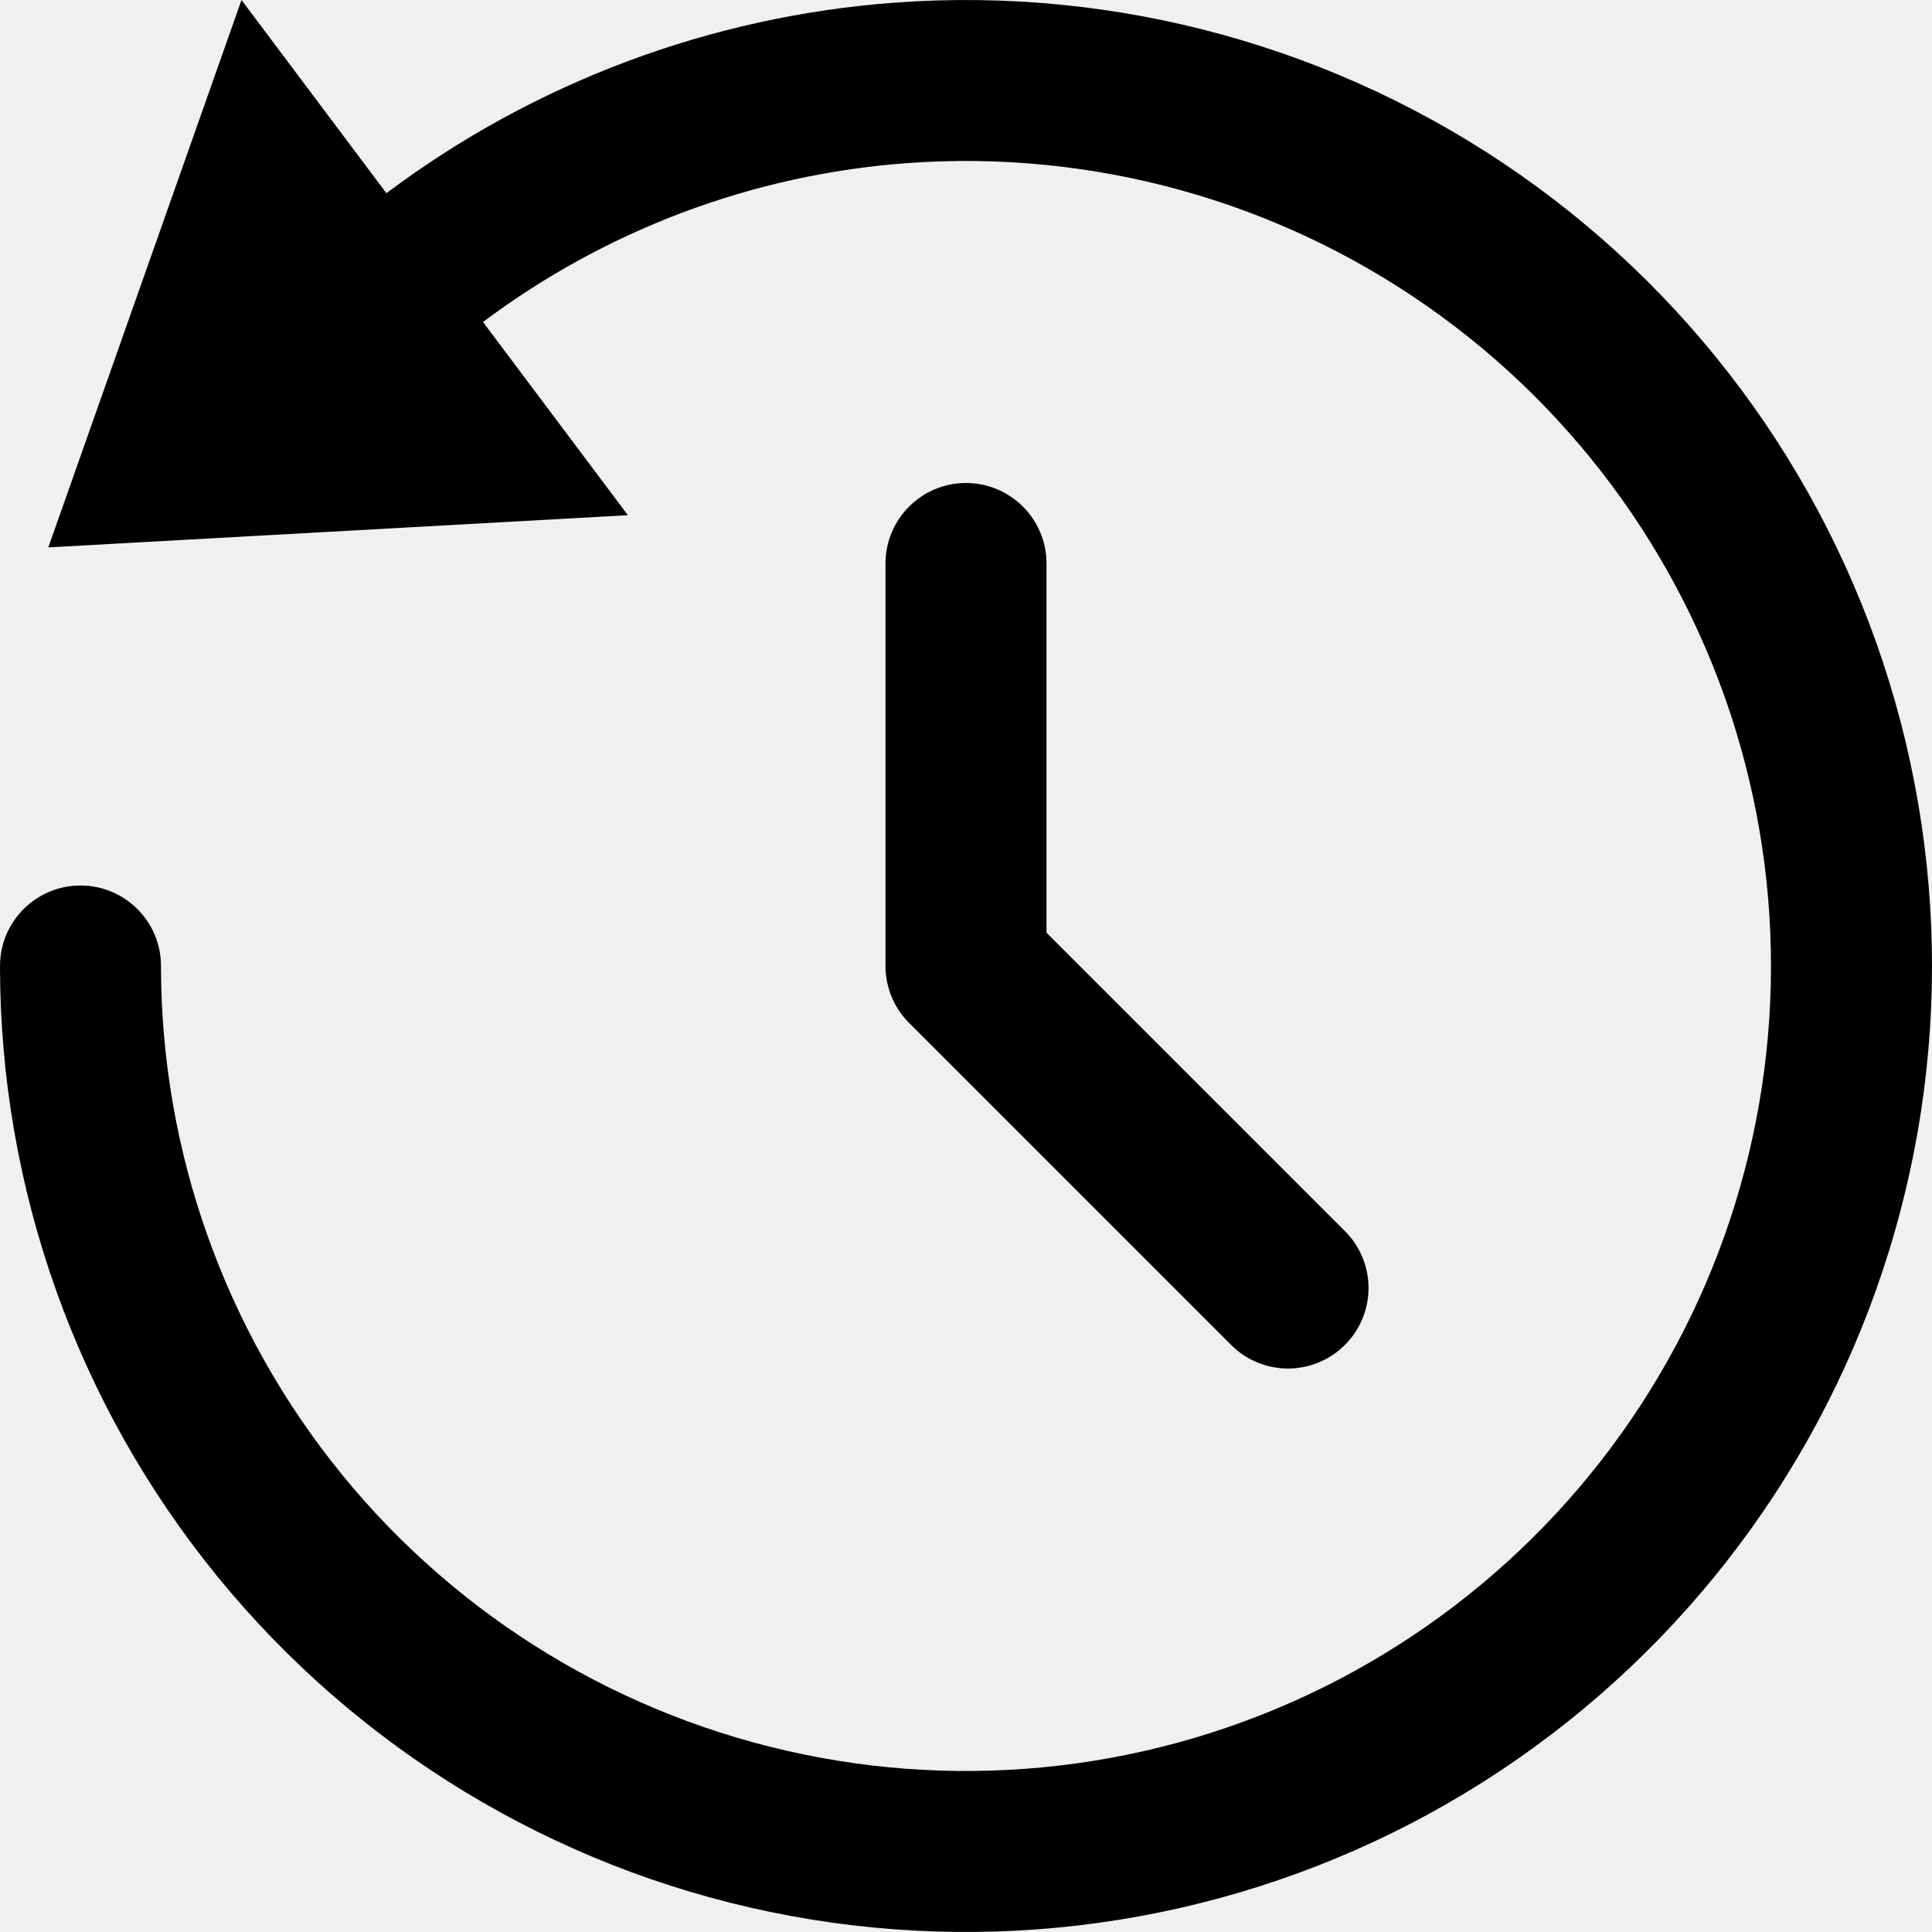
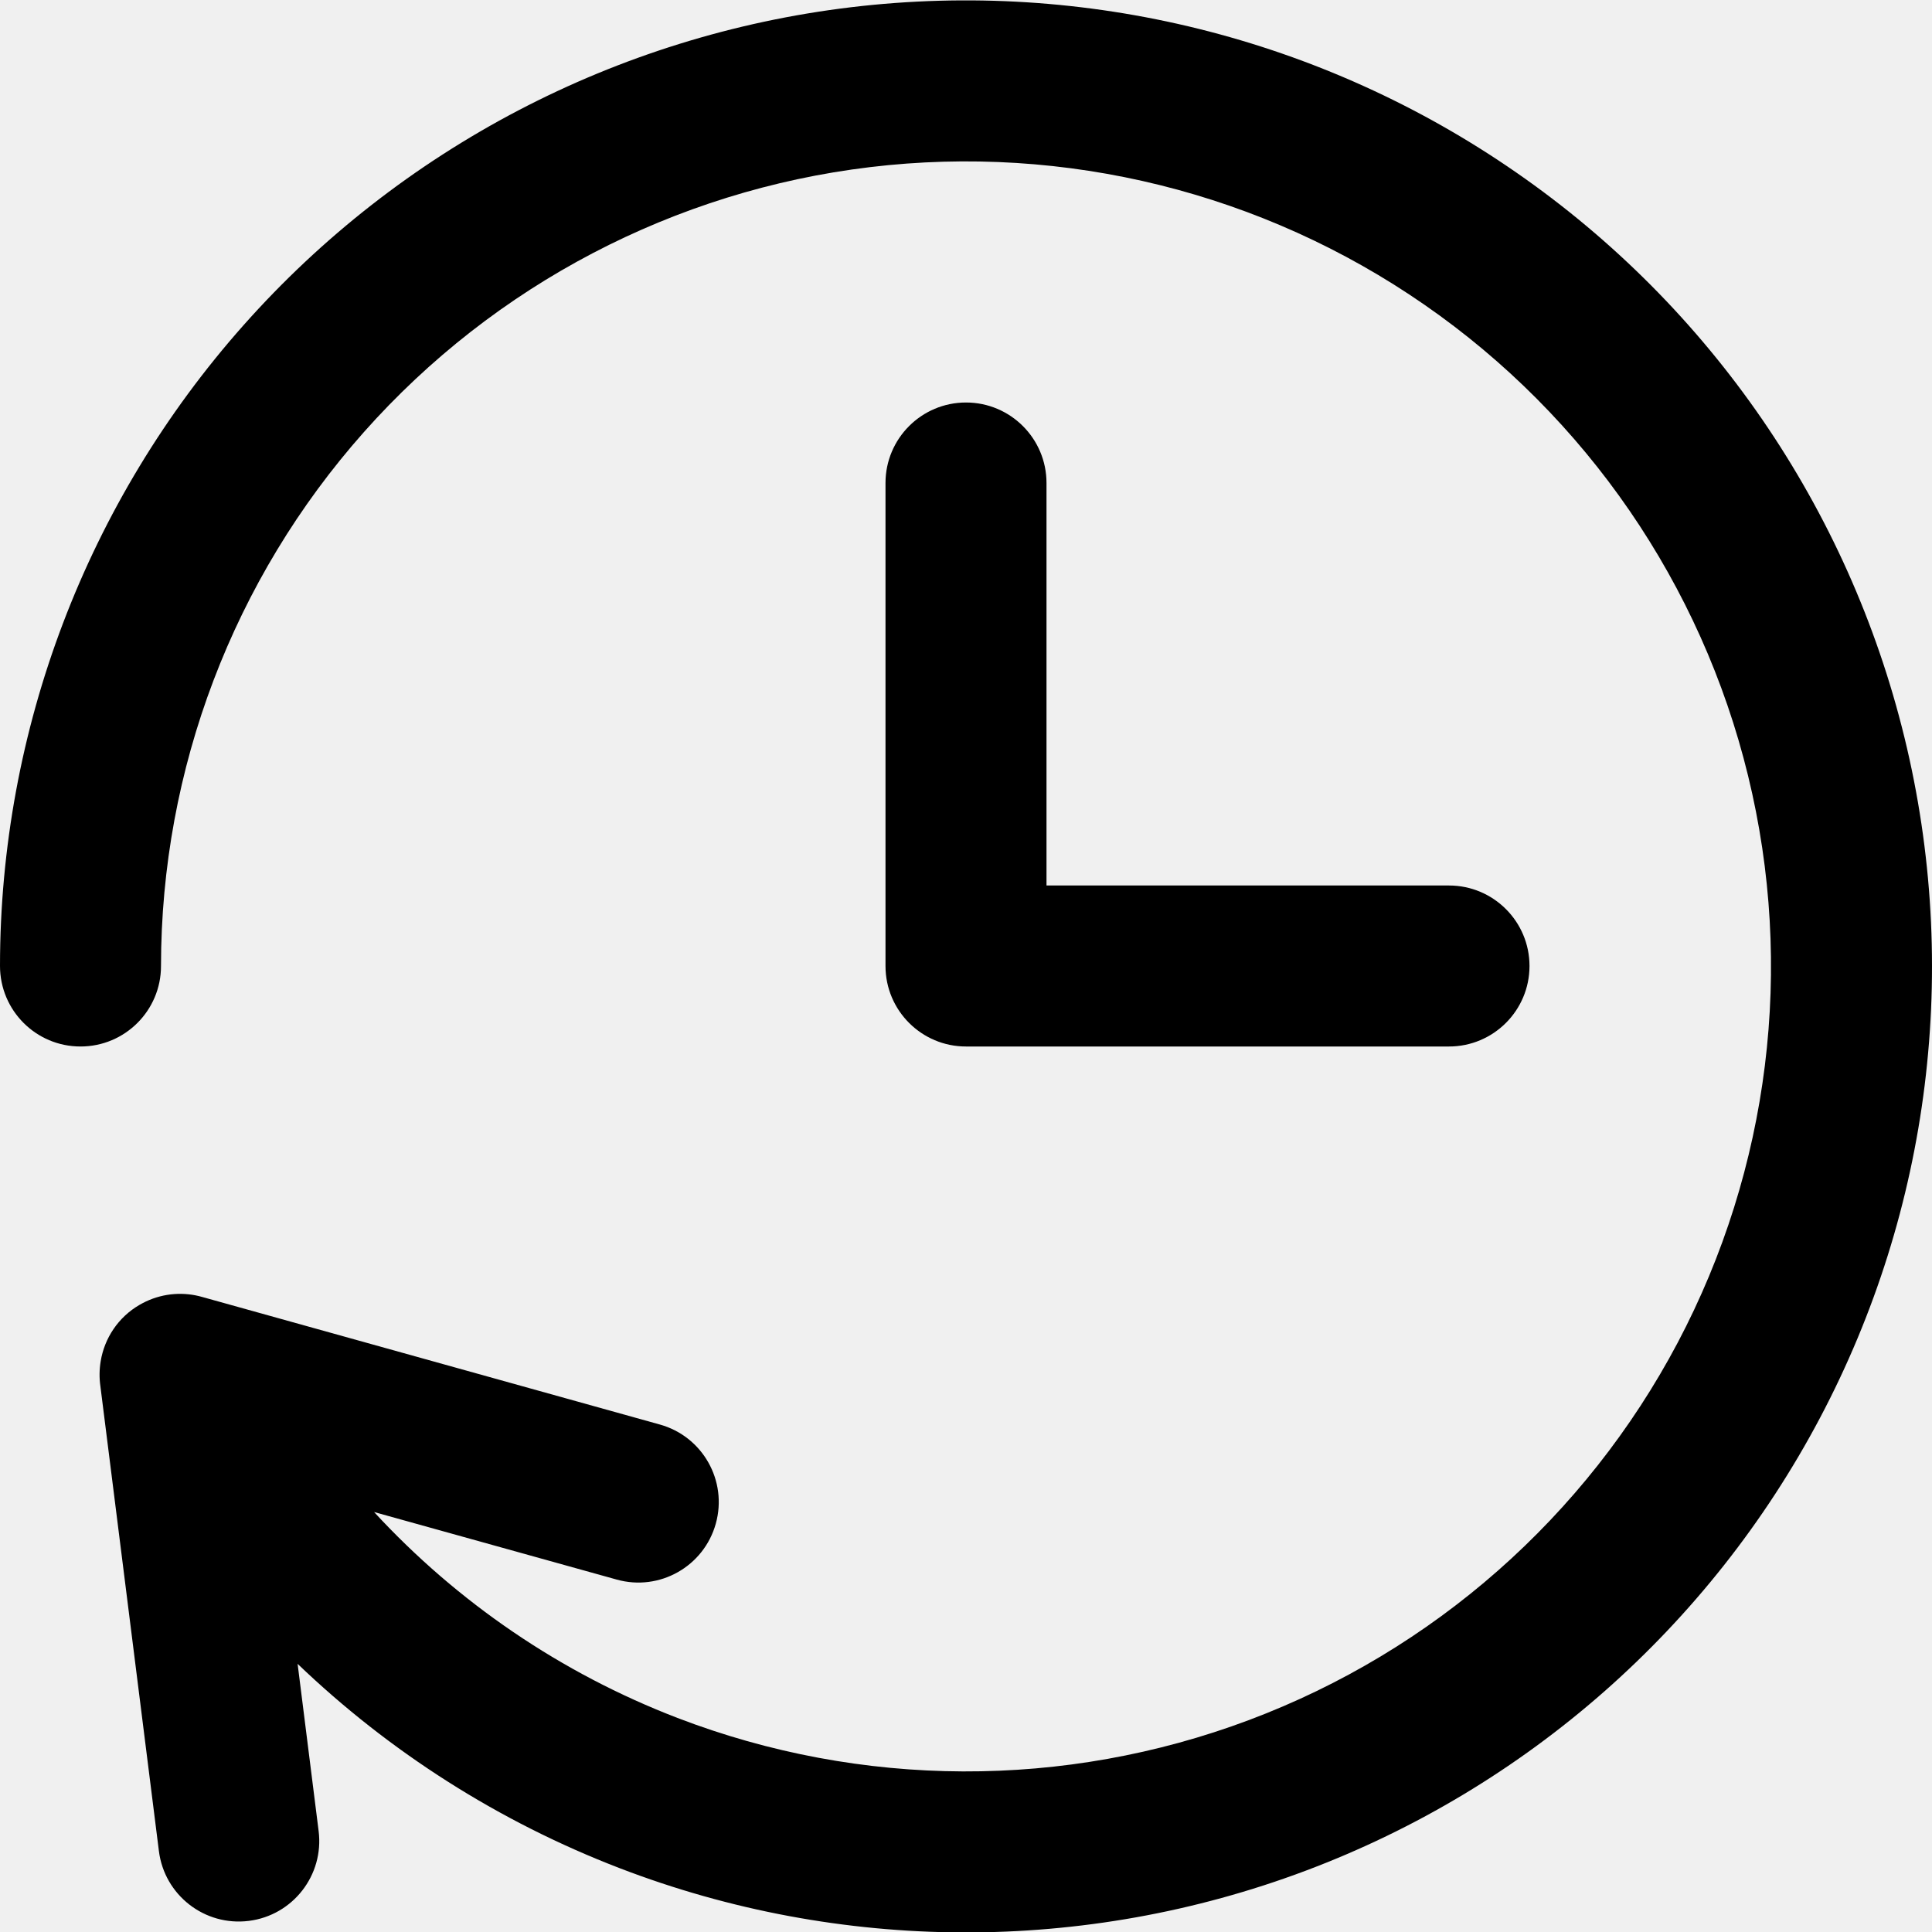
<svg xmlns="http://www.w3.org/2000/svg" width="24" height="24" viewBox="0 0 24 24" fill="none">
  <g clip-path="url(#clip0_236_2604)">
-     <path fill-rule="evenodd" clip-rule="evenodd" d="M11.126 0.032C13.88 -0.169 16.619 0.586 18.882 2.169C21.144 3.753 22.791 6.068 23.544 8.724C24.298 11.381 24.113 14.216 23.019 16.752C21.925 19.287 19.991 21.368 17.542 22.644C15.092 23.919 12.278 24.31 9.574 23.752C6.87 23.194 4.441 21.72 2.697 19.579C0.952 17.438 3.92199e-05 14.761 0 12C-7.86781e-06 11.448 0.448 11 1 11C1.552 11 2 11.448 2 12C2 14.301 2.794 16.532 4.247 18.316C5.7 20.1 7.725 21.328 9.978 21.793C12.232 22.259 14.577 21.932 16.618 20.87C18.659 19.807 20.271 18.073 21.183 15.96C22.094 13.847 22.248 11.484 21.62 9.27C20.992 7.057 19.62 5.127 17.735 3.808C15.85 2.488 13.567 1.859 11.272 2.026C9.354 2.166 7.526 2.856 6 4L7.8 6.4L0.6 6.8L3 1.12278e-06L4.8 2.4C6.631 1.027 8.825 0.2 11.126 0.032ZM12 6C12.552 6 13 6.448 13 7V11.586L16.707 15.293C17.098 15.683 17.098 16.317 16.707 16.707C16.317 17.098 15.683 17.098 15.293 16.707L11.293 12.707C11.105 12.52 11 12.265 11 12V7C11 6.448 11.448 6 12 6Z" fill="black" />
+     <path fill-rule="evenodd" clip-rule="evenodd" d="M10.571 0.09C13.485 -0.259 16.425 0.471 18.836 2.143C21.248 3.814 22.963 6.312 23.658 9.162C24.354 12.013 23.98 15.02 22.609 17.613C21.237 20.208 18.963 22.209 16.216 23.24C13.469 24.271 10.439 24.26 7.7 23.208C6.198 22.631 4.84 21.764 3.697 20.669L3.958 22.745C4.027 23.293 3.639 23.793 3.091 23.862C2.543 23.931 2.043 23.543 1.974 22.995L1.247 17.219C1.232 17.115 1.234 17.01 1.251 16.908C1.298 16.624 1.468 16.363 1.734 16.209C1.76 16.194 1.787 16.18 1.814 16.167C2.041 16.061 2.289 16.047 2.514 16.112L8.197 17.696C8.729 17.844 9.04 18.395 8.892 18.927C8.744 19.459 8.193 19.771 7.661 19.622L4.647 18.783C5.682 19.905 6.969 20.785 8.416 21.341C10.699 22.217 13.224 22.227 15.513 21.368C17.803 20.509 19.698 18.84 20.841 16.679C21.983 14.517 22.295 12.012 21.715 9.636C21.136 7.261 19.706 5.179 17.697 3.787C15.687 2.393 13.237 1.785 10.809 2.076C8.382 2.367 6.145 3.538 4.521 5.367C2.898 7.195 2.001 9.555 2 12.001C2 12.553 1.552 13 1 13C0.447 13 -0 12.552 0 11.999C0.001 9.065 1.078 6.233 3.026 4.039C4.973 1.845 7.658 0.44 10.571 0.09ZM13 6C13 5.448 12.552 5 12 5C11.448 5 11 5.448 11 6V12C11 12.552 11.448 13 12 13H18C18.552 13 19 12.552 19 12C19 11.448 18.552 11 18 11H13V6Z" fill="black" />
  </g>
  <defs>
    <clipPath id="clip0_236_2604">
      <rect width="24" height="24" fill="white" />
    </clipPath>
  </defs>
</svg>
